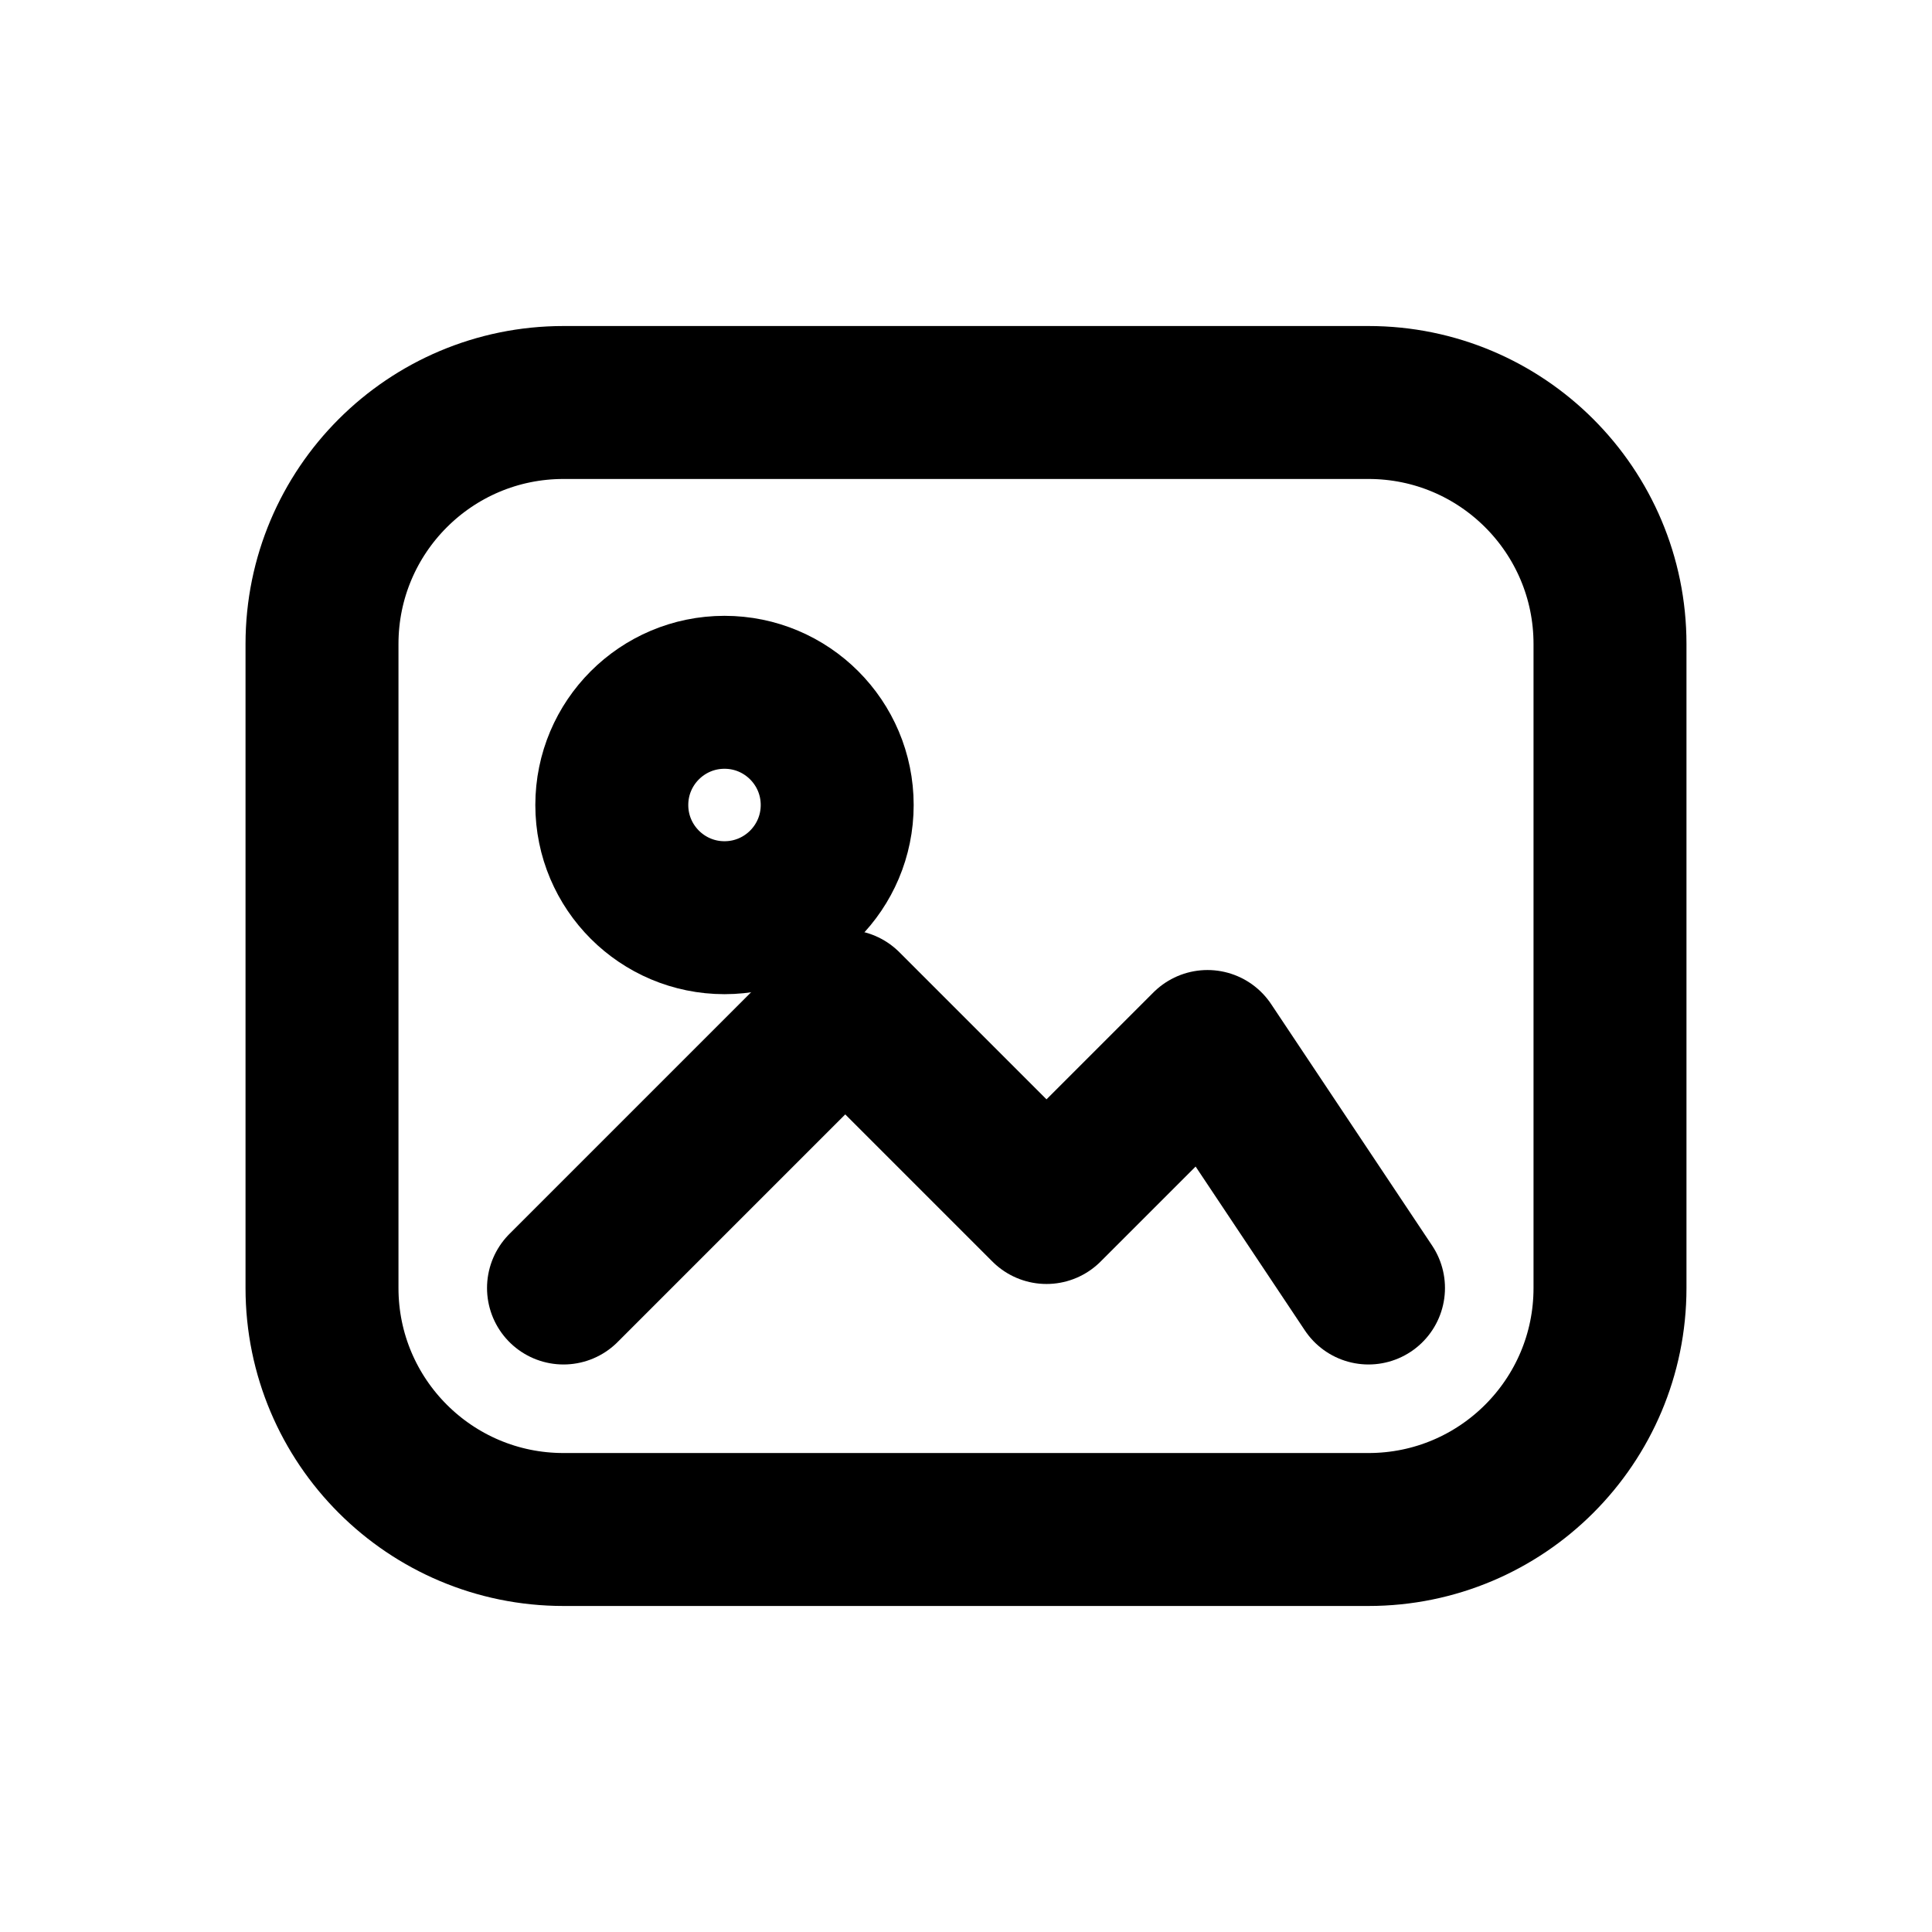
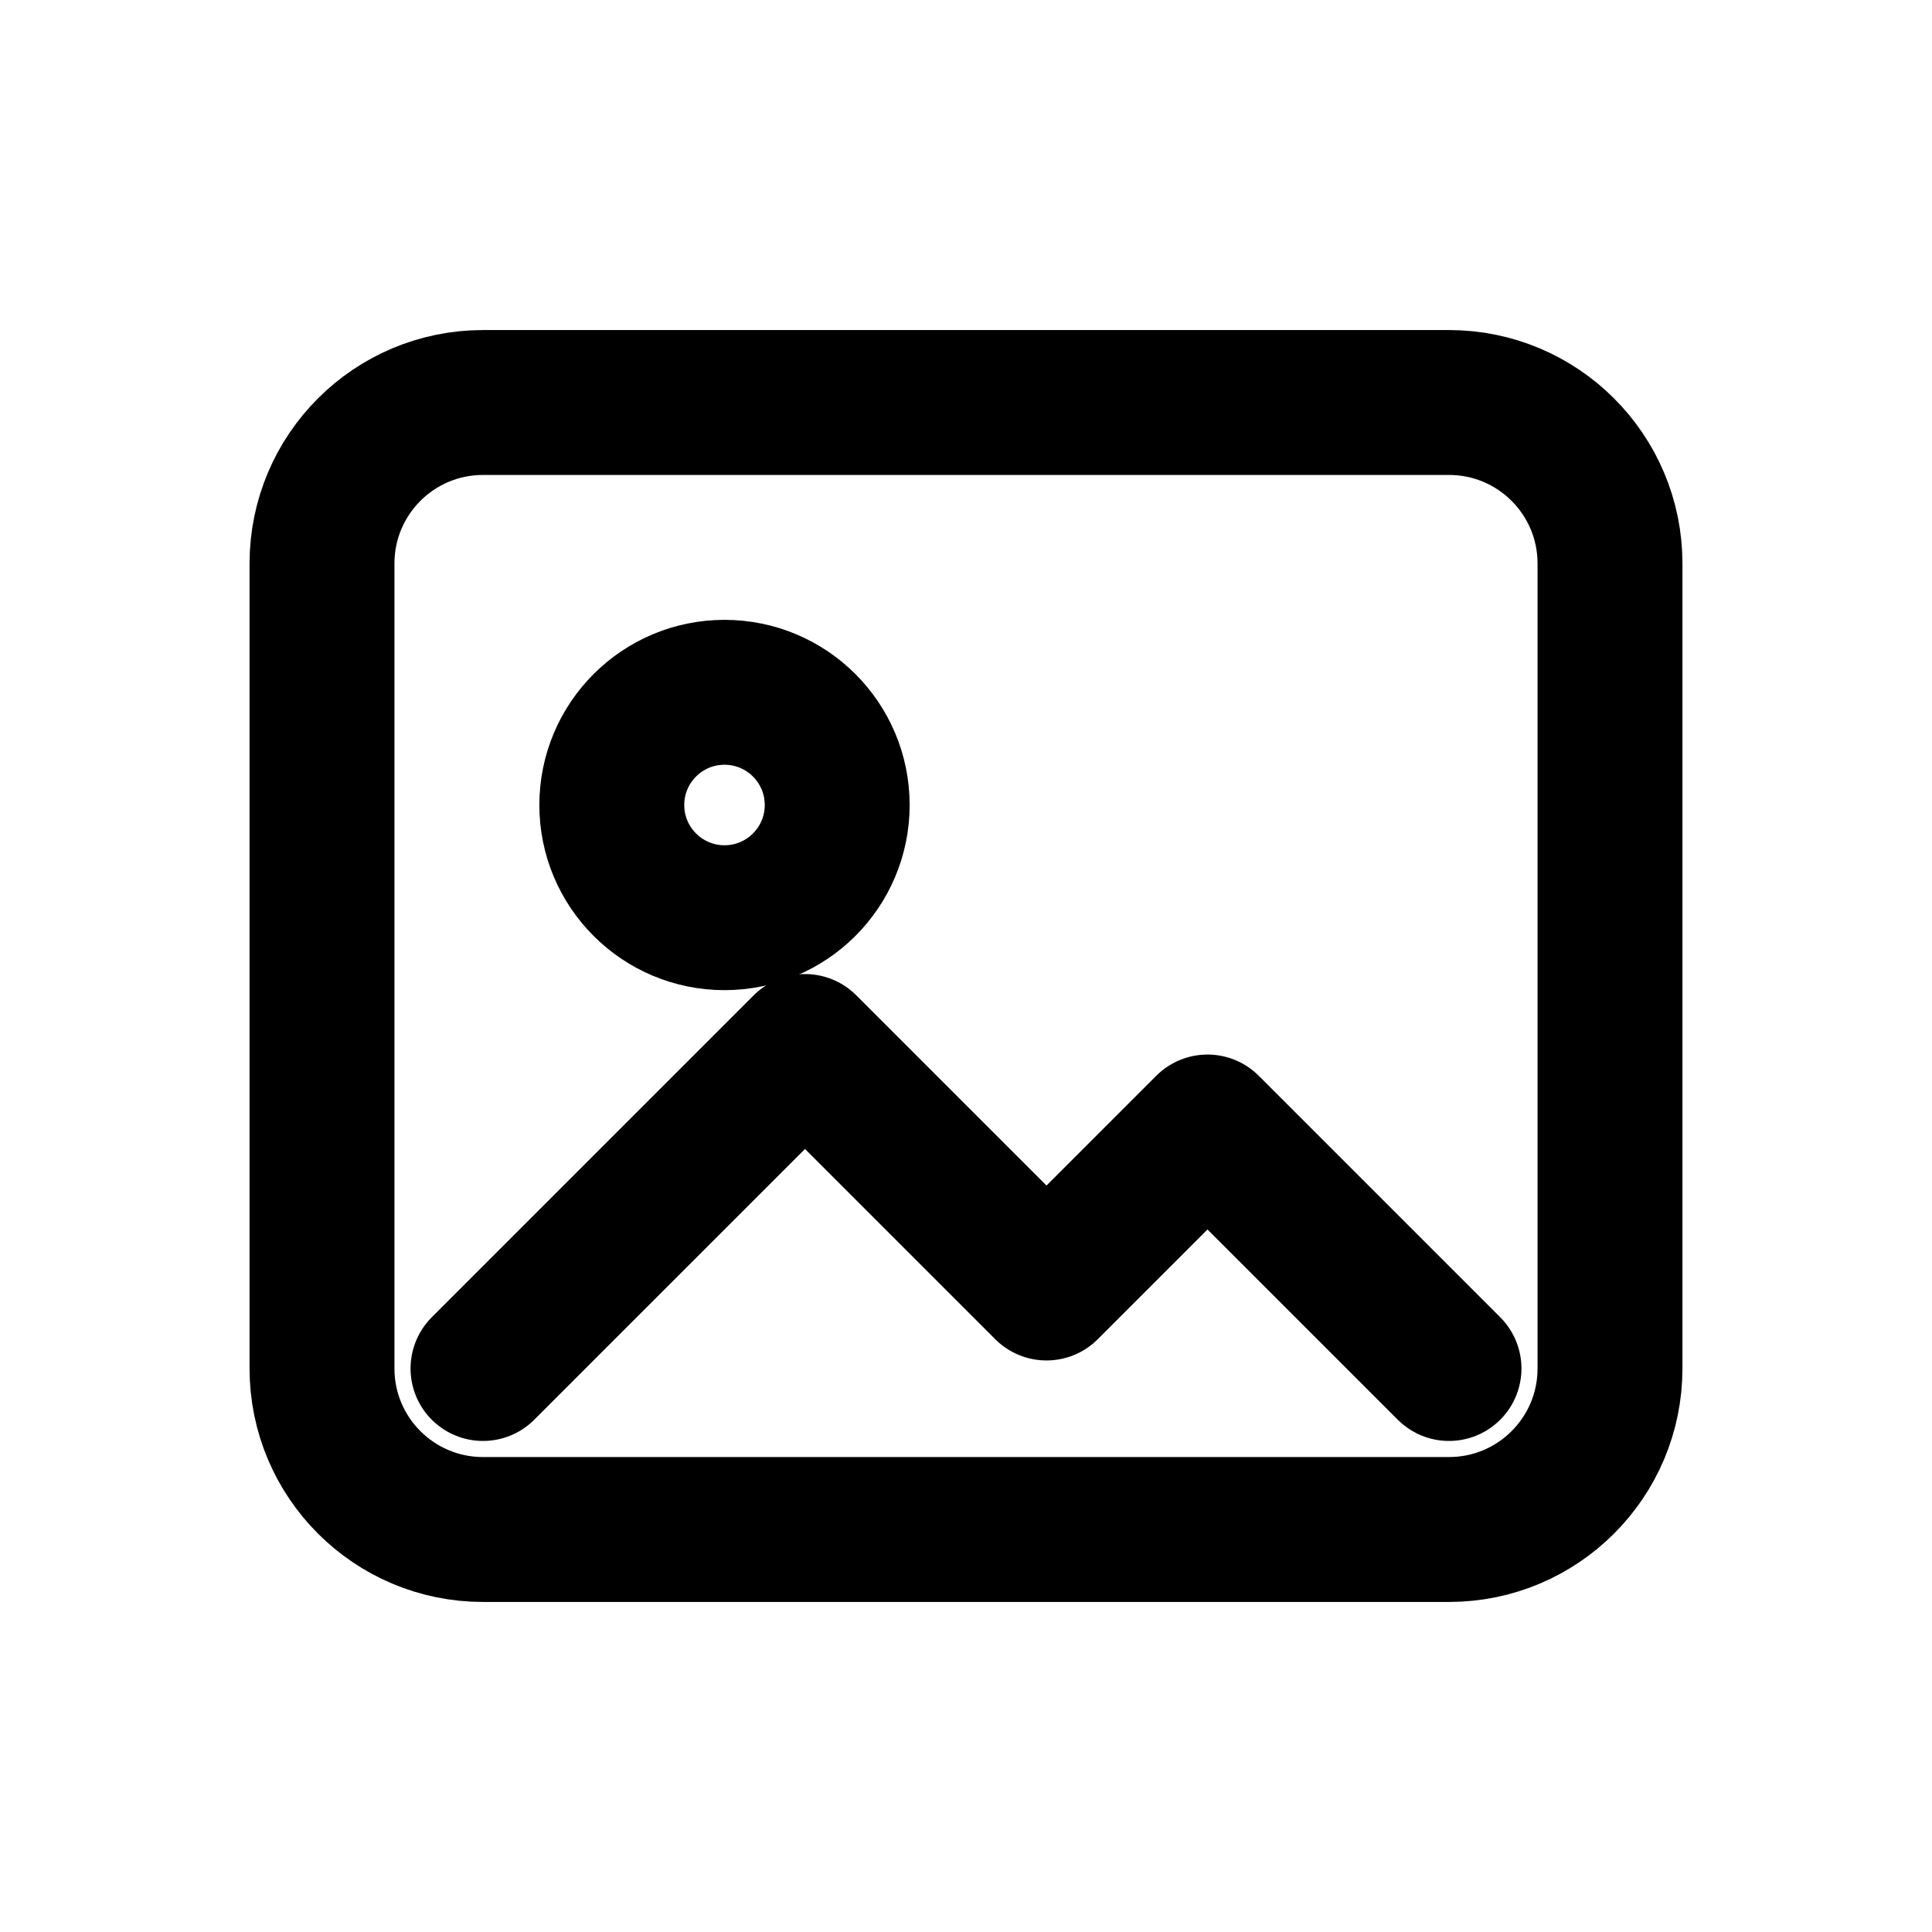
- <svg xmlns="http://www.w3.org/2000/svg" viewBox="0 0 24 24" fill="none" stroke="currentColor" stroke-width="1.9" stroke-linecap="round" stroke-linejoin="round">
-   <rect x="4" y="5" width="16" height="14" rx="3" />
+ <svg xmlns="http://www.w3.org/2000/svg" width="24" height="24" viewBox="0 0 24 24" fill="none" stroke="currentColor" stroke-width="1.8" stroke-linecap="round" stroke-linejoin="round" aria-hidden="true" role="img">
+   <rect x="4" y="5" width="16" height="14" rx="2" />
  <circle cx="9" cy="10" r="1.4" />
-   <path d="m7 16 3.5-3.5 2.5 2.5 2-2 2 3" />
+   <path d="m6 17 4-4 3 3 2-2 3 3" />
</svg>
